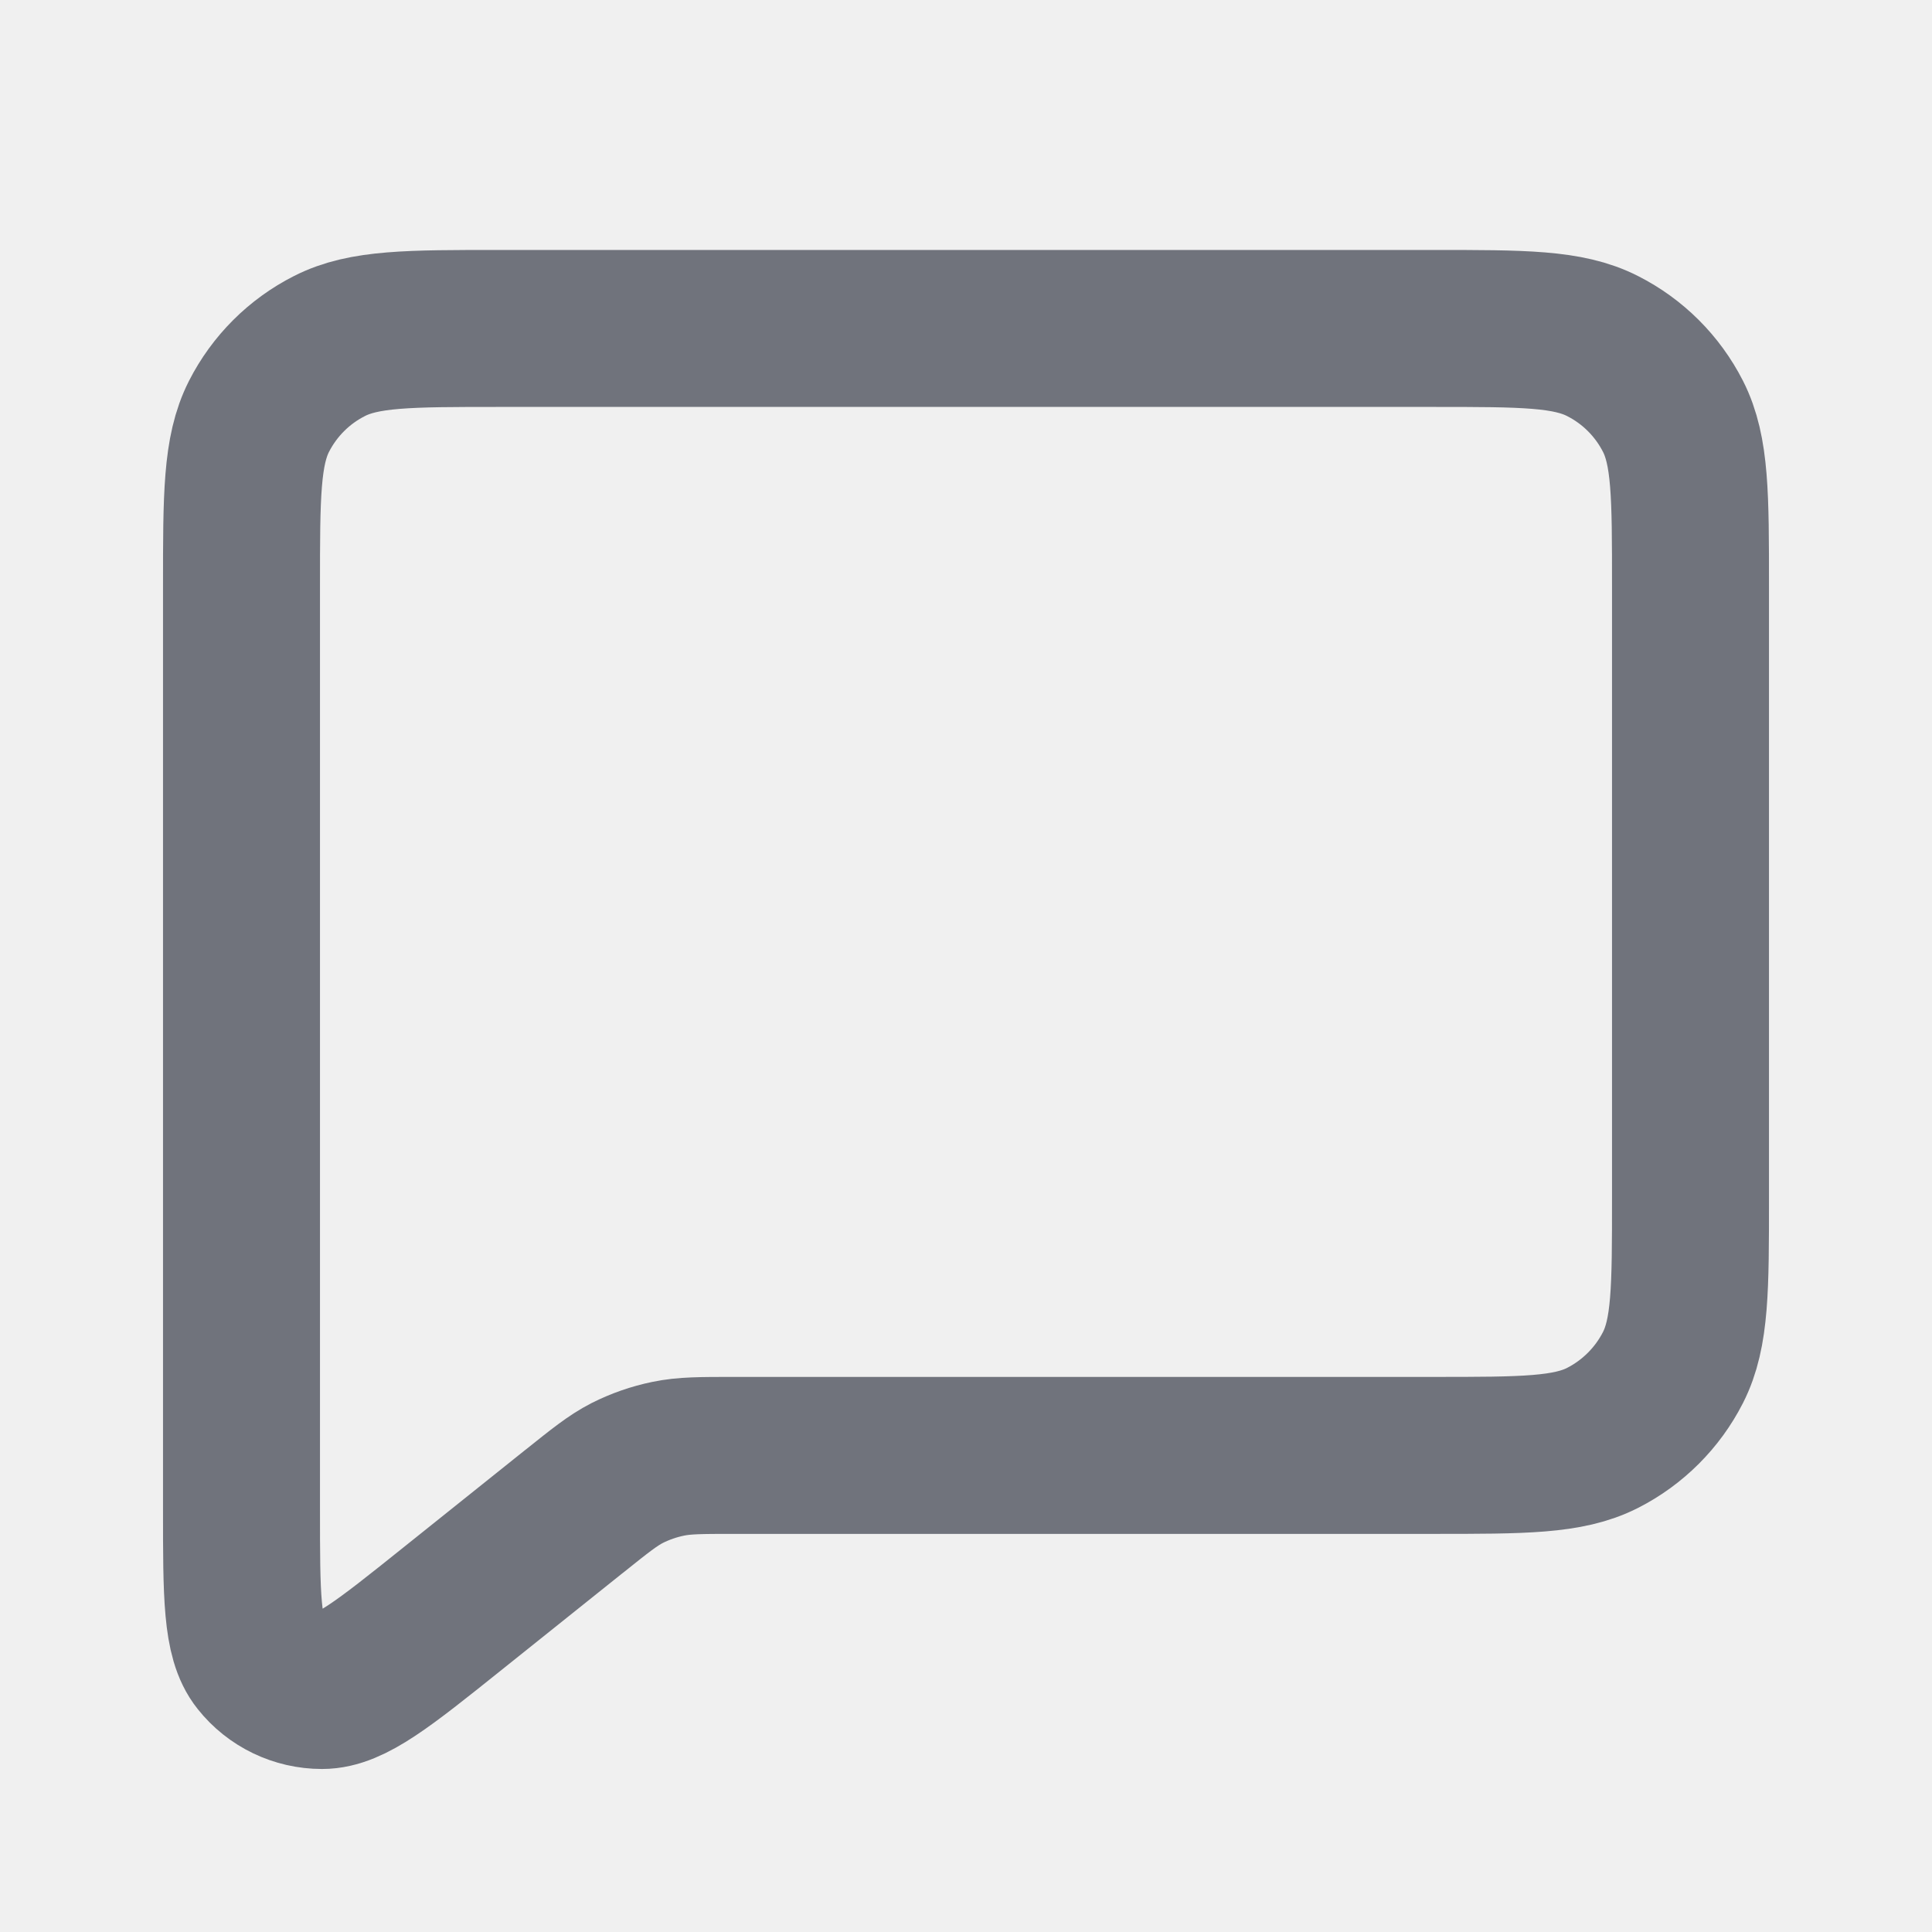
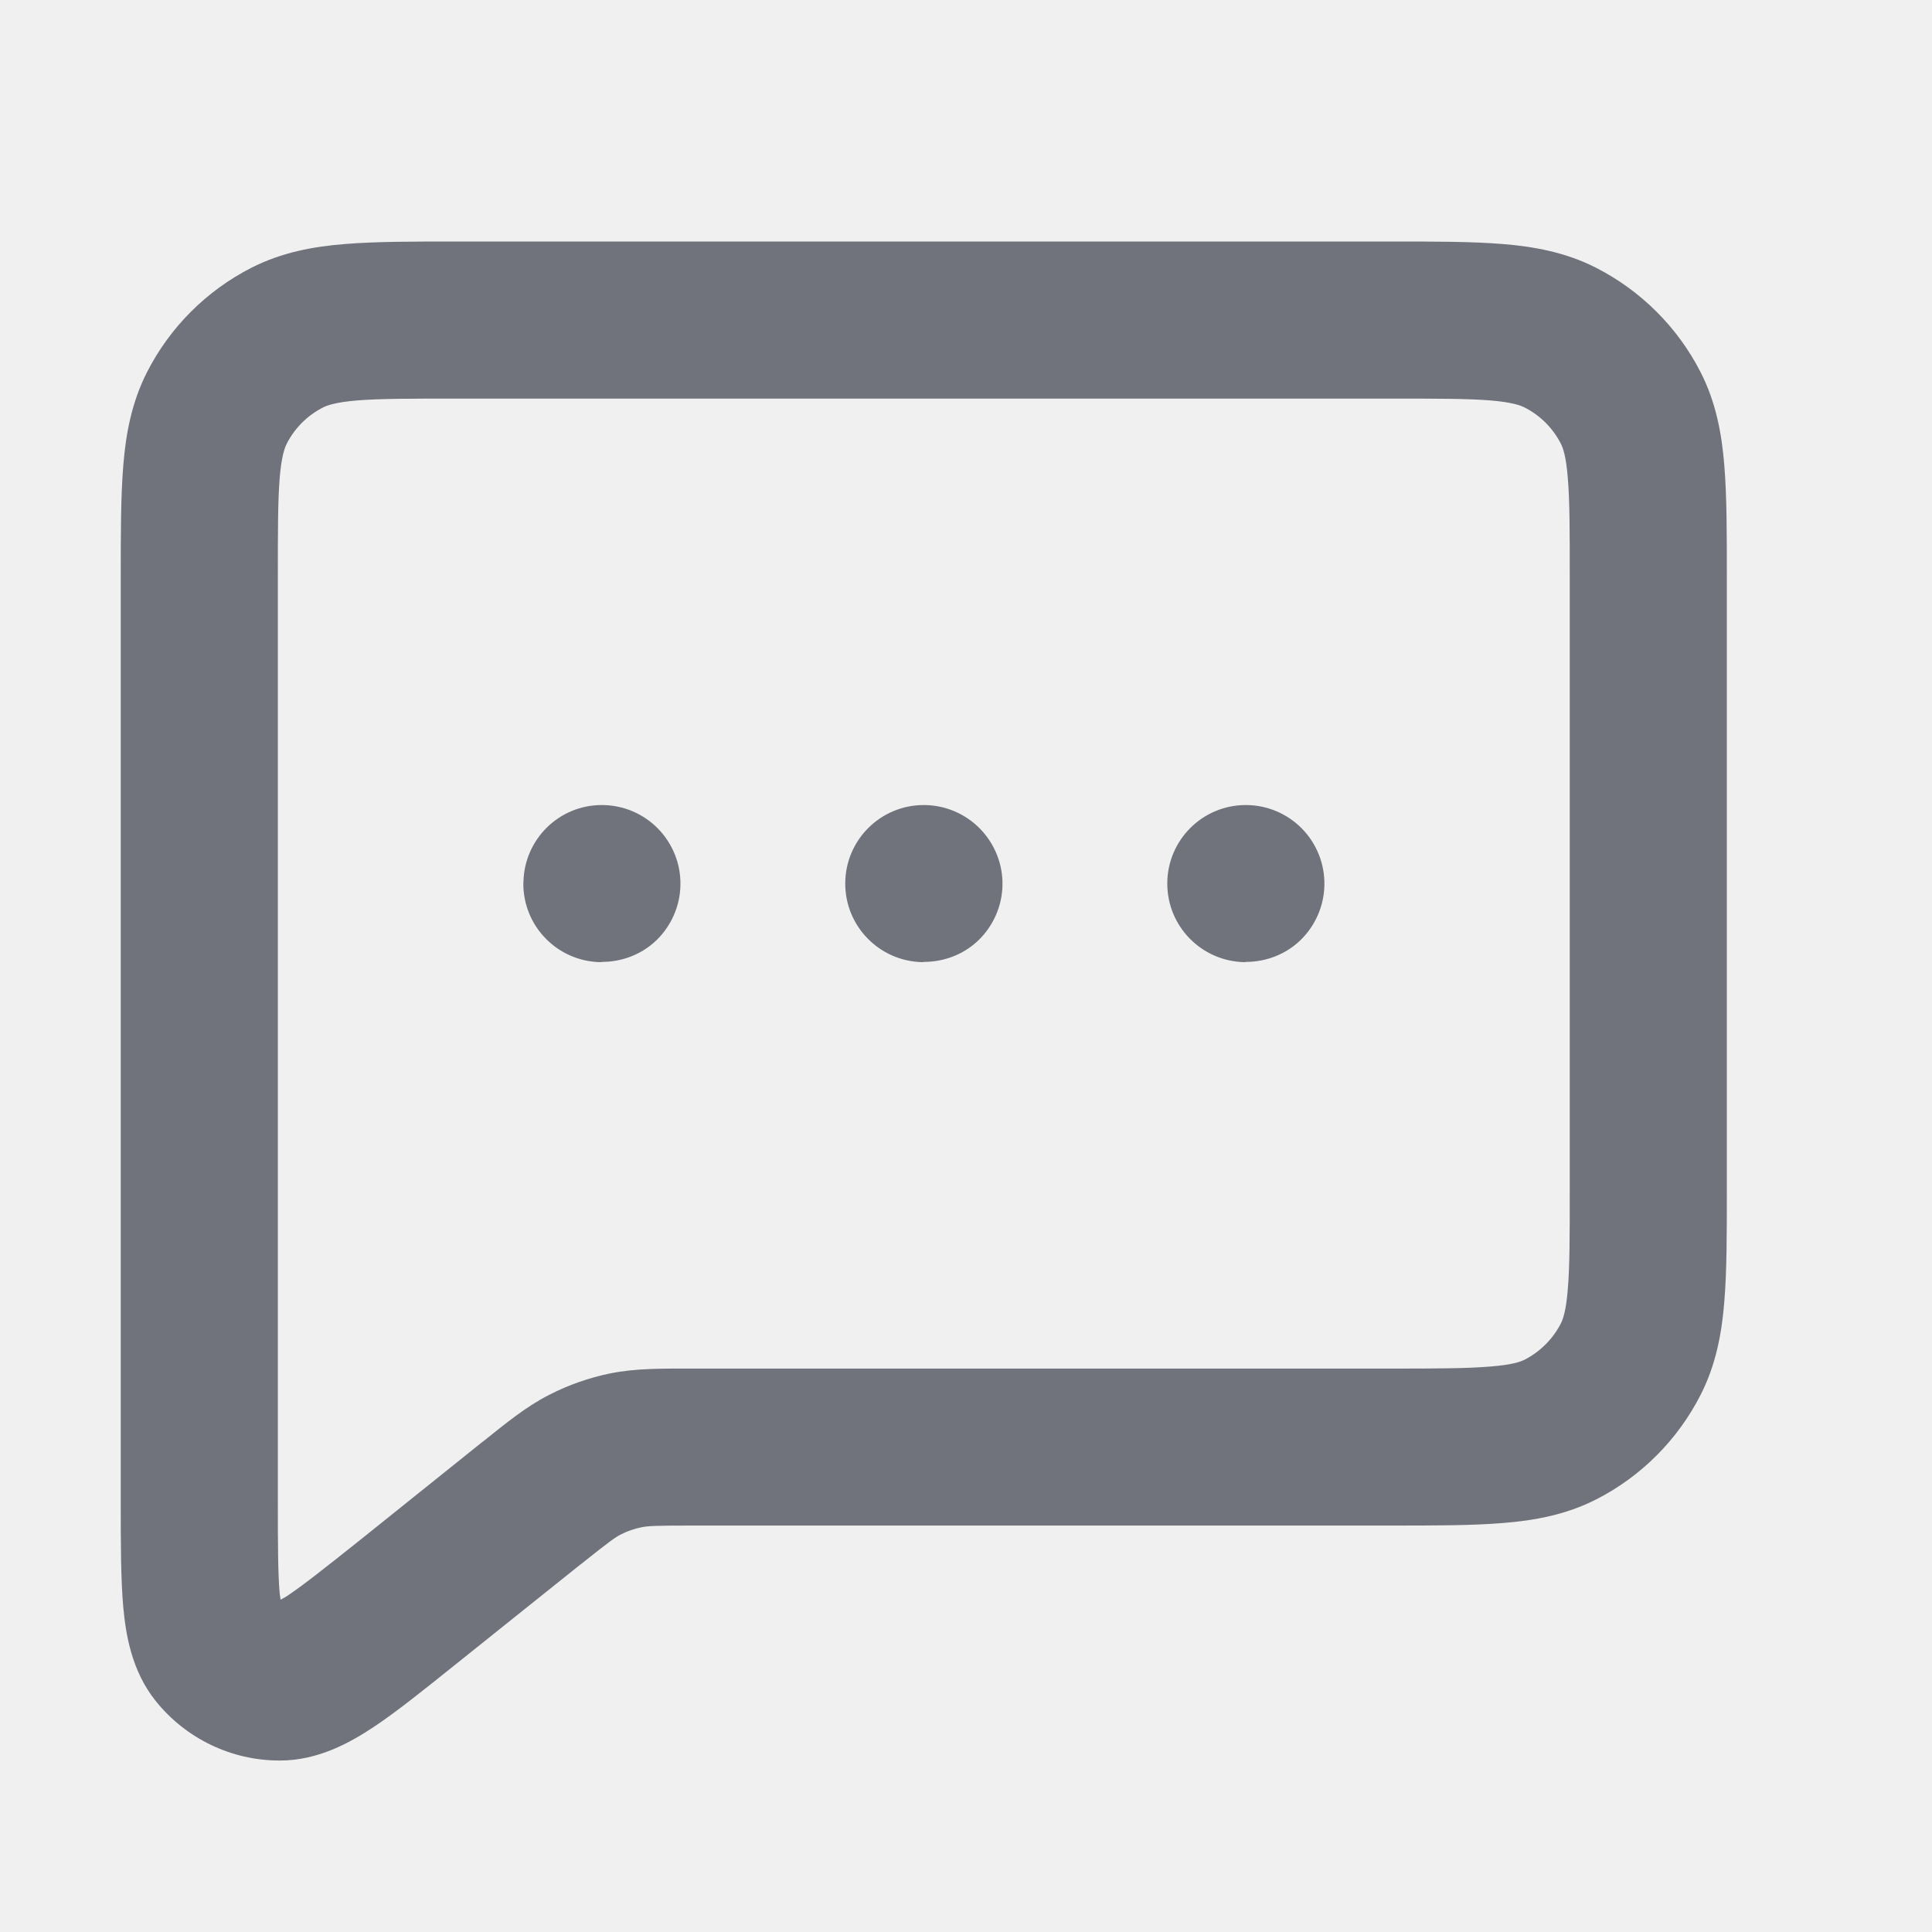
<svg xmlns="http://www.w3.org/2000/svg" width="16" height="16" viewBox="0 0 16 16" fill="none">
-   <g clip-path="url(#clip0_11994_7108)">
-     <path d="M3.733 13.334L4.749 12.521L4.757 12.515C4.968 12.346 5.075 12.26 5.194 12.199C5.301 12.145 5.416 12.105 5.533 12.081C5.666 12.053 5.804 12.053 6.081 12.053H11.869C12.614 12.053 12.987 12.053 13.272 11.908C13.523 11.78 13.727 11.576 13.855 11.325C14 11.04 14 10.668 14 9.923V4.851C14 4.106 14 3.733 13.855 3.448C13.727 3.197 13.523 2.993 13.272 2.866C12.986 2.72 12.614 2.72 11.867 2.72H4.133C3.387 2.72 3.013 2.72 2.728 2.866C2.477 2.993 2.273 3.197 2.145 3.448C2 3.733 2 4.107 2 4.854V12.501C2 13.211 2 13.567 2.146 13.749C2.272 13.908 2.464 14 2.667 14C2.901 14 3.178 13.778 3.733 13.334Z" stroke="#70737C" stroke-width="1.3" stroke-linecap="round" stroke-linejoin="round" />
-   </g>
-   <defs>
-     <clipPath id="clip0_11994_7108">
-       <rect width="16" height="16" fill="white" />
-     </clipPath>
-   </defs>
+   <path d="M13 9.853V4.781C13 4.398 13 4.149 12.984 3.96C12.97 3.779 12.944 3.709 12.926 3.674C12.861 3.546 12.756 3.441 12.627 3.375C12.591 3.357 12.522 3.331 12.34 3.316C12.15 3.301 11.902 3.301 11.518 3.301H3.784C3.4 3.301 3.151 3.301 2.961 3.316C2.779 3.331 2.71 3.357 2.674 3.375C2.545 3.441 2.441 3.545 2.375 3.674C2.357 3.71 2.331 3.779 2.316 3.961C2.301 4.151 2.301 4.4 2.301 4.784V12.432C2.301 12.8 2.302 13.03 2.316 13.194C2.318 13.215 2.322 13.233 2.324 13.248C2.337 13.24 2.355 13.232 2.372 13.221C2.509 13.13 2.69 12.986 2.978 12.757L3.993 11.943L4.004 11.935C4.194 11.783 4.358 11.648 4.549 11.551C4.709 11.469 4.878 11.41 5.053 11.374C5.265 11.331 5.48 11.334 5.731 11.334H11.52C11.903 11.334 12.152 11.333 12.341 11.317C12.522 11.303 12.591 11.278 12.627 11.26C12.755 11.194 12.86 11.089 12.926 10.961C12.944 10.925 12.97 10.855 12.984 10.674C13 10.485 13 10.236 13 9.853ZM4.985 6.667C5.16 6.667 5.328 6.738 5.45 6.863C5.572 6.988 5.639 7.157 5.635 7.332V7.334C5.631 7.506 5.558 7.67 5.434 7.789C5.313 7.904 5.152 7.966 4.985 7.966V7.967H4.983C4.979 7.967 4.974 7.968 4.97 7.968H4.968C4.615 7.959 4.334 7.671 4.334 7.318V7.317C4.334 7.313 4.335 7.308 4.335 7.303V7.302C4.343 6.95 4.63 6.667 4.983 6.667H4.985ZM7.651 6.667C7.826 6.667 7.994 6.738 8.116 6.863C8.238 6.988 8.306 7.157 8.302 7.332V7.334C8.298 7.506 8.225 7.67 8.101 7.789C7.979 7.905 7.818 7.966 7.651 7.966V7.967H7.65C7.646 7.967 7.641 7.968 7.636 7.968H7.635C7.282 7.959 7 7.671 7 7.318V7.317C7 6.958 7.291 6.667 7.65 6.667H7.651ZM10.318 6.667C10.493 6.667 10.661 6.738 10.783 6.863C10.905 6.988 10.972 7.157 10.968 7.332V7.334C10.964 7.506 10.891 7.67 10.767 7.789C10.646 7.904 10.485 7.966 10.318 7.966V7.967H10.317C10.312 7.967 10.308 7.968 10.303 7.968H10.302C9.949 7.959 9.667 7.671 9.667 7.318V7.317C9.667 6.958 9.958 6.667 10.317 6.667H10.318ZM14.301 9.853C14.301 10.214 14.301 10.526 14.28 10.78C14.259 11.042 14.211 11.302 14.084 11.551C13.894 11.924 13.591 12.228 13.218 12.418C12.968 12.545 12.709 12.592 12.446 12.613C12.192 12.634 11.881 12.634 11.52 12.634H5.731C5.429 12.634 5.367 12.637 5.314 12.648C5.253 12.66 5.195 12.68 5.141 12.708C5.094 12.732 5.044 12.768 4.812 12.953L4.805 12.958L3.789 13.771C3.522 13.985 3.287 14.175 3.089 14.306C2.901 14.43 2.636 14.58 2.318 14.58C1.917 14.581 1.538 14.398 1.288 14.085C1.09 13.837 1.042 13.537 1.021 13.312C1 13.076 1 12.774 1 12.432V4.784C1 4.422 1 4.11 1.021 3.855C1.042 3.593 1.09 3.333 1.217 3.083C1.407 2.71 1.71 2.407 2.083 2.217C2.333 2.09 2.593 2.042 2.855 2.021C3.11 2 3.422 2 3.784 2H11.518C11.88 2 12.191 2 12.445 2.021C12.708 2.042 12.967 2.09 13.217 2.217C13.589 2.407 13.893 2.709 14.084 3.083C14.211 3.332 14.259 3.592 14.28 3.854C14.301 4.109 14.301 4.42 14.301 4.781V9.853Z" fill="#70737C" />
</svg>
